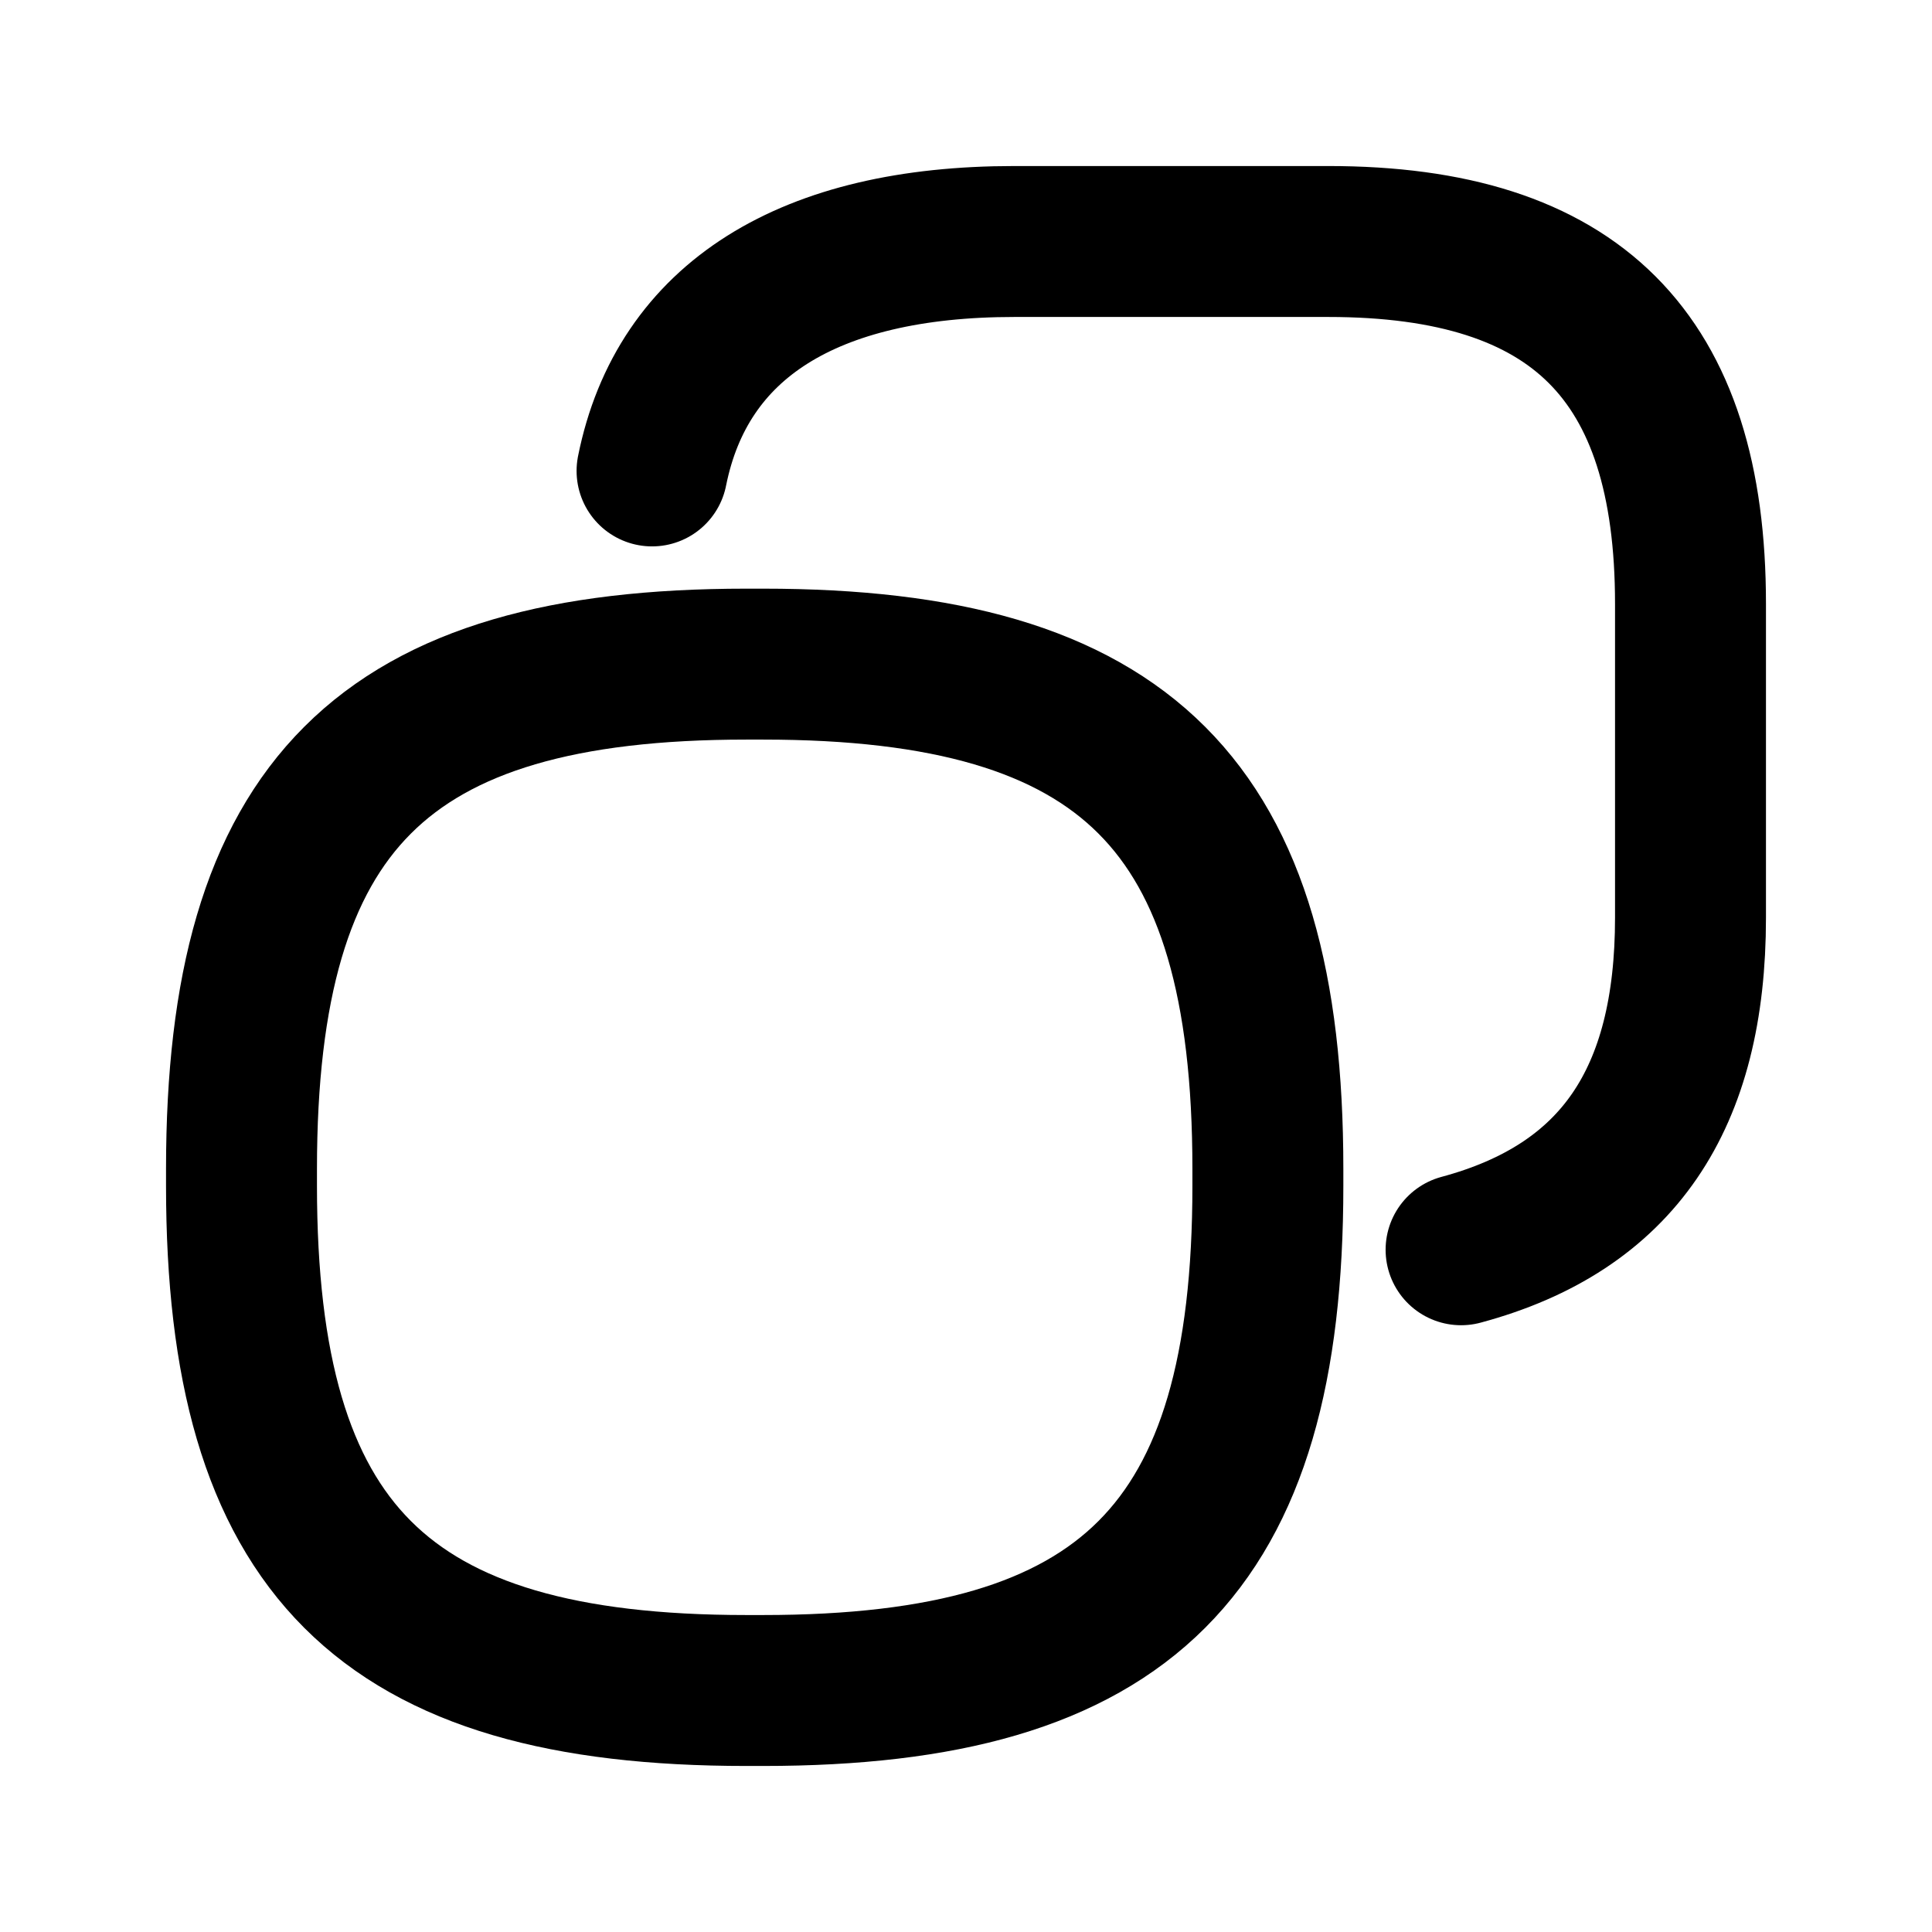
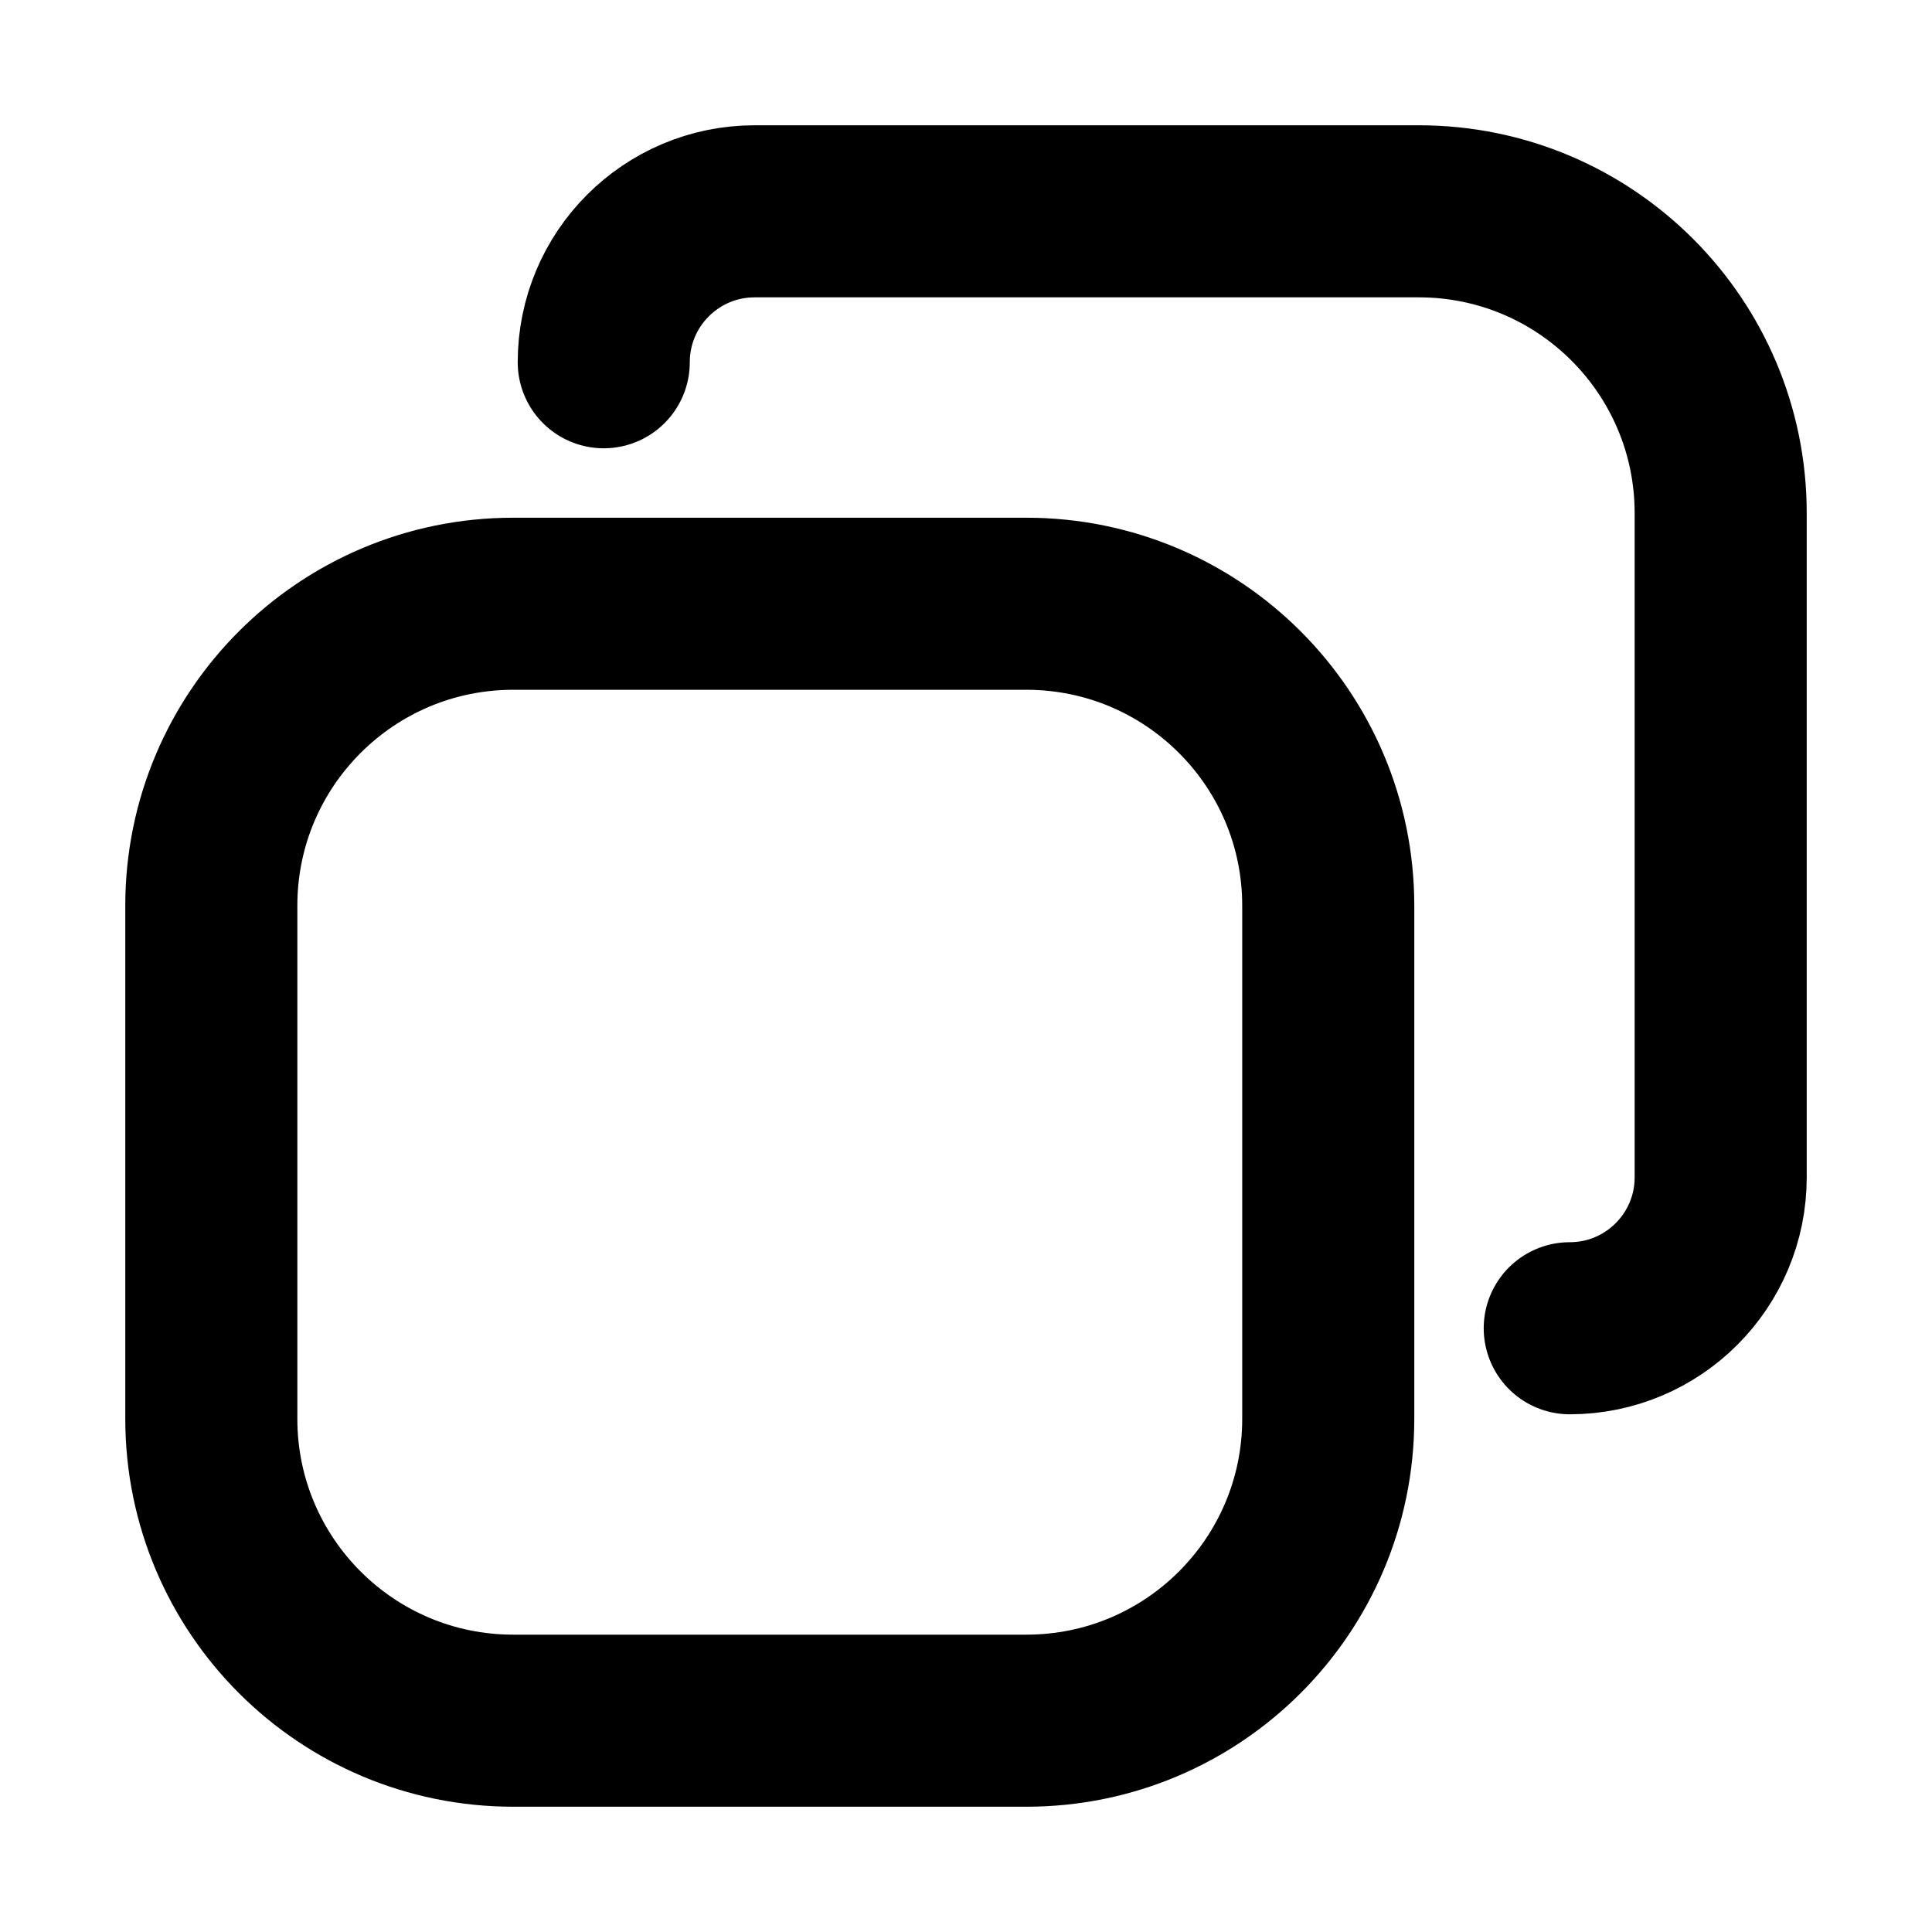
- <svg xmlns="http://www.w3.org/2000/svg" viewBox="0 0 16 16" fill="none" stroke="#000" stroke-width="1.25" stroke-linecap="round" stroke-linejoin="round" aria-hidden="true">
-   <path d="M5.4 3.9c.25-1.25 1.3-1.9 3-1.9h2.6c2.05 0 3 .95 3 3v2.6c0 1.5-.6 2.4-1.9 2.75" />
-   <path d="M6.18 5.5H6.32C9.33 5.5 10.5 6.67 10.5 9.68V9.82C10.5 12.83 9.33 14 6.32 14H6.18C3.17 14 2 12.83 2 9.82V9.68C2 6.67 3.17 5.5 6.18 5.5Z" />
+ <svg xmlns="http://www.w3.org/2000/svg" viewBox="0 0 16 16" fill="none" stroke="#000" stroke-width="1.425" stroke-linecap="round" stroke-linejoin="round" aria-hidden="true">
+   <rect x="1.75" y="5" width="9.25" height="9.25" rx="2.5" />
+   <path d="M5 3L5 3A1.25 1.25 0 0 1 6.25 1.75L11.75 1.75A2.5 2.5 0 0 1 14.25 4.25L14.25 9.75A1.25 1.25 0 0 1 13 11L13 11" />
</svg>
